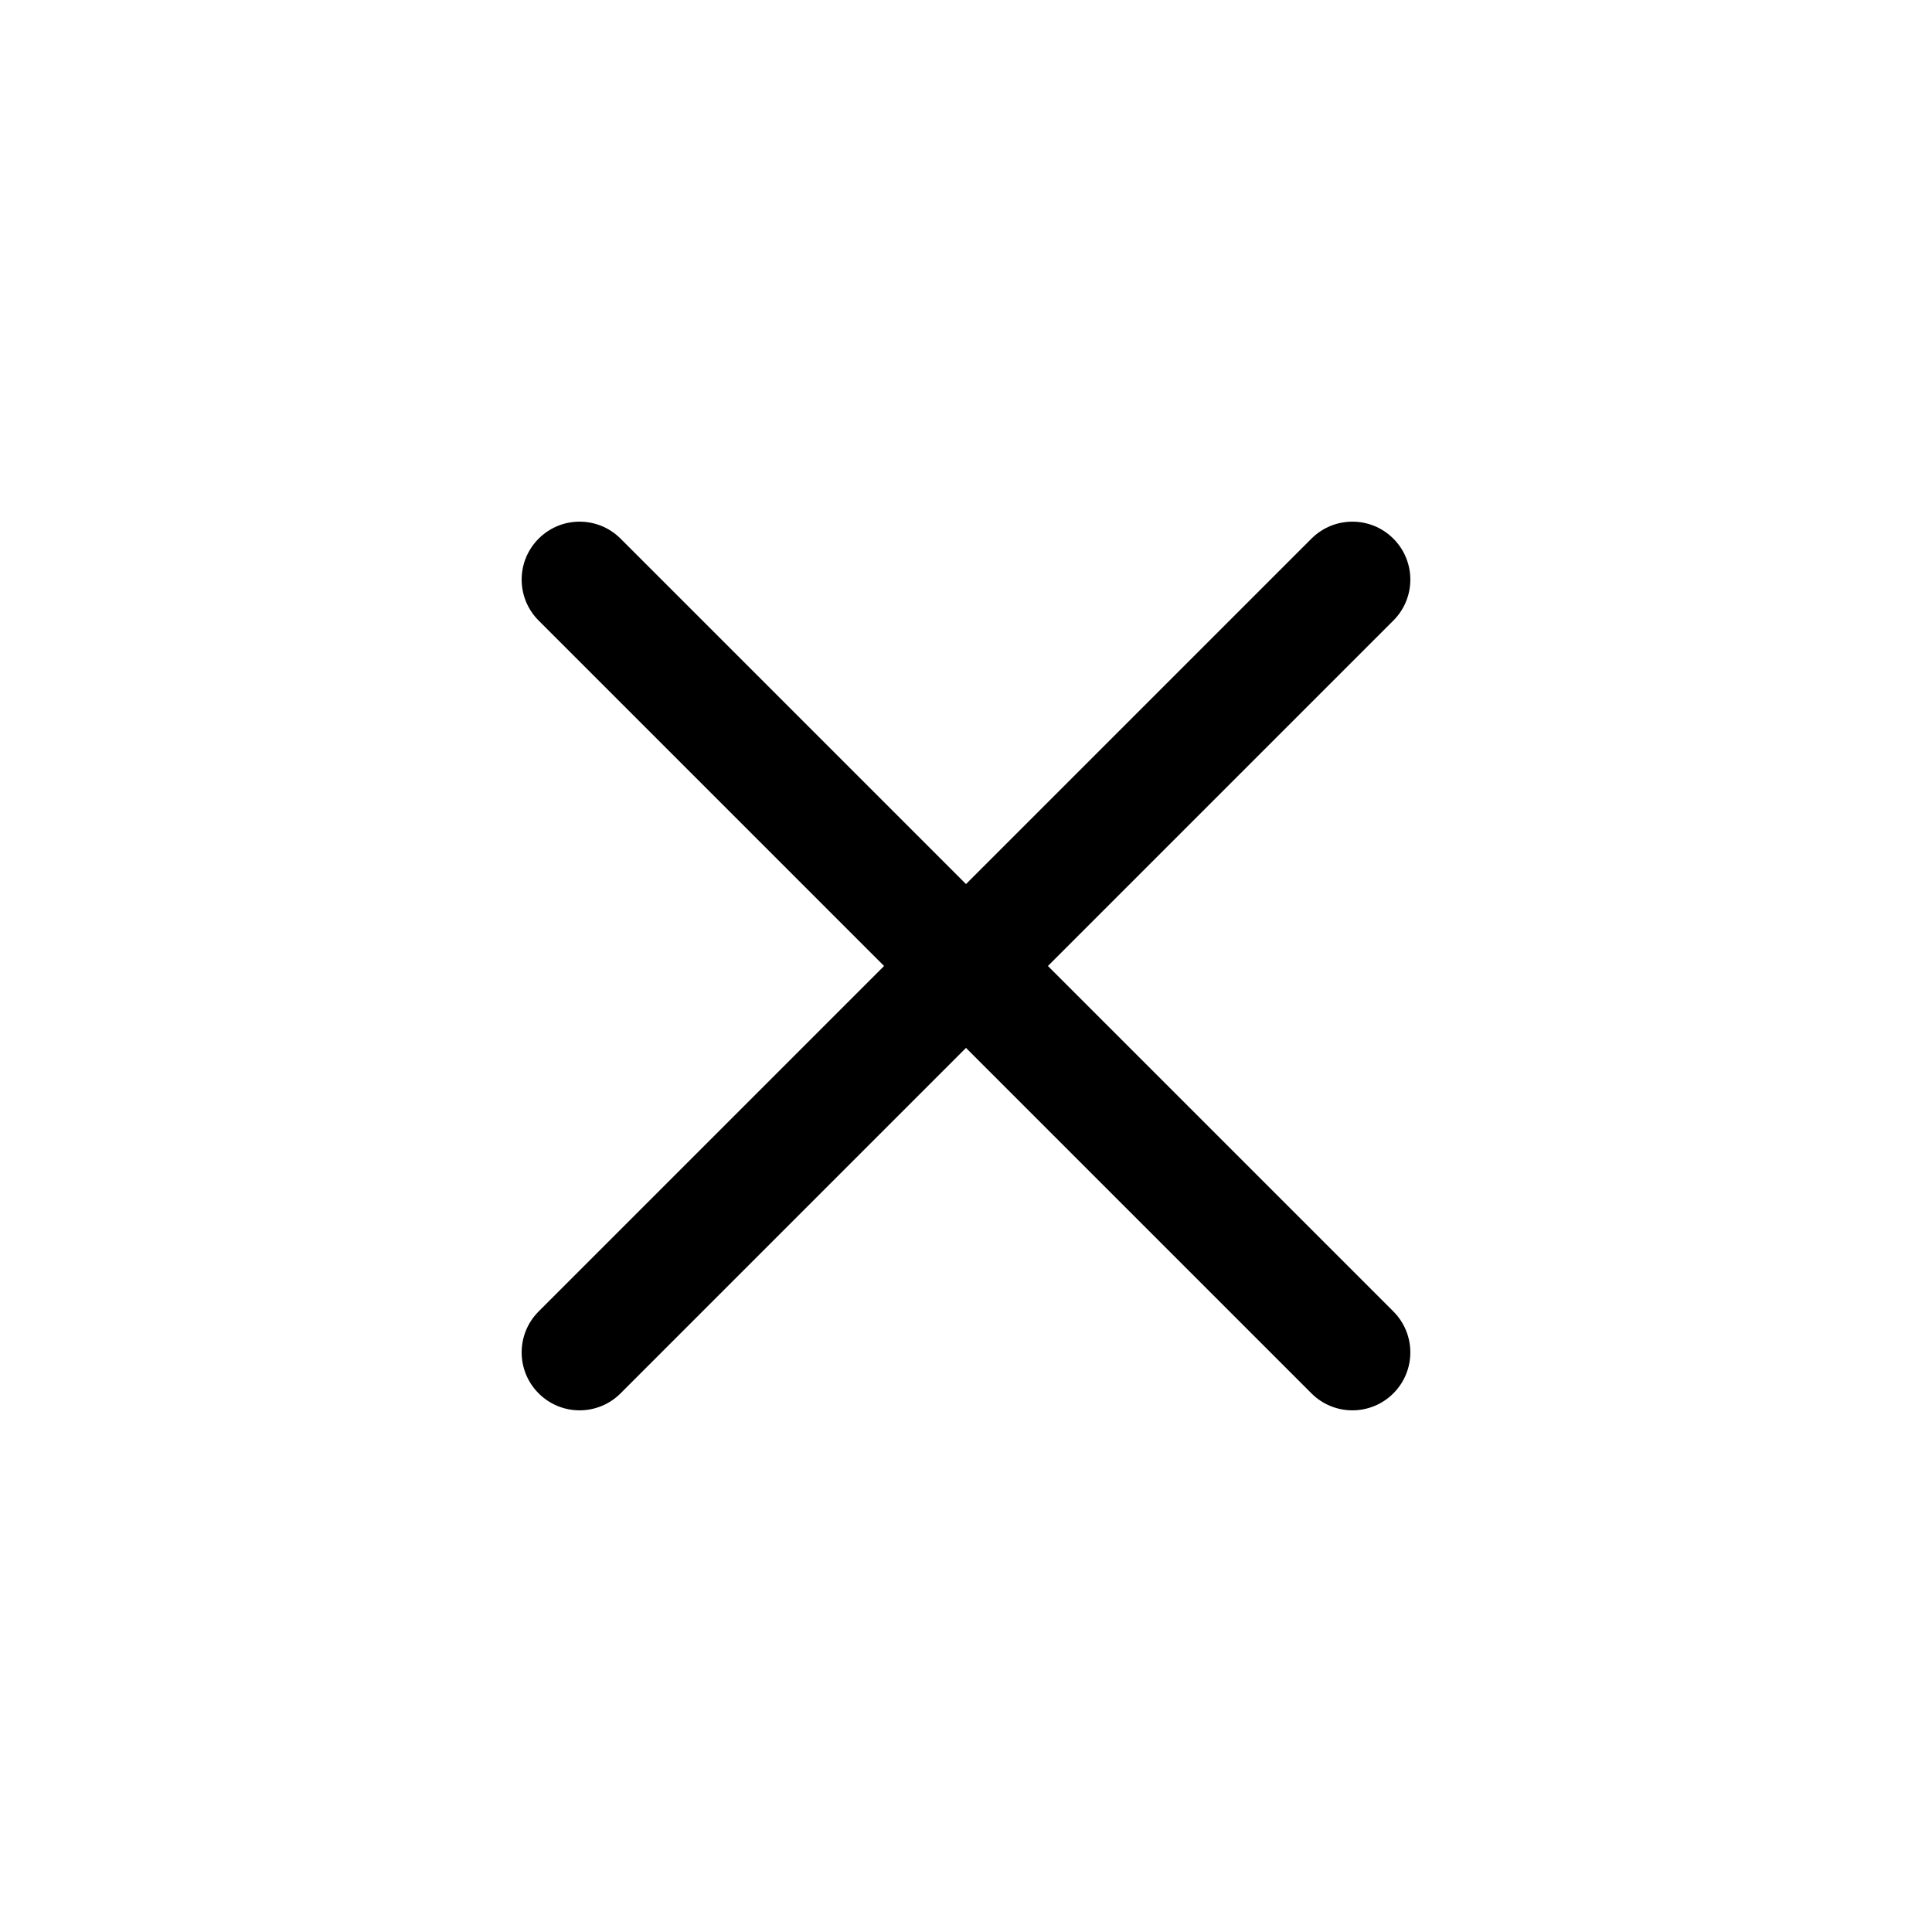
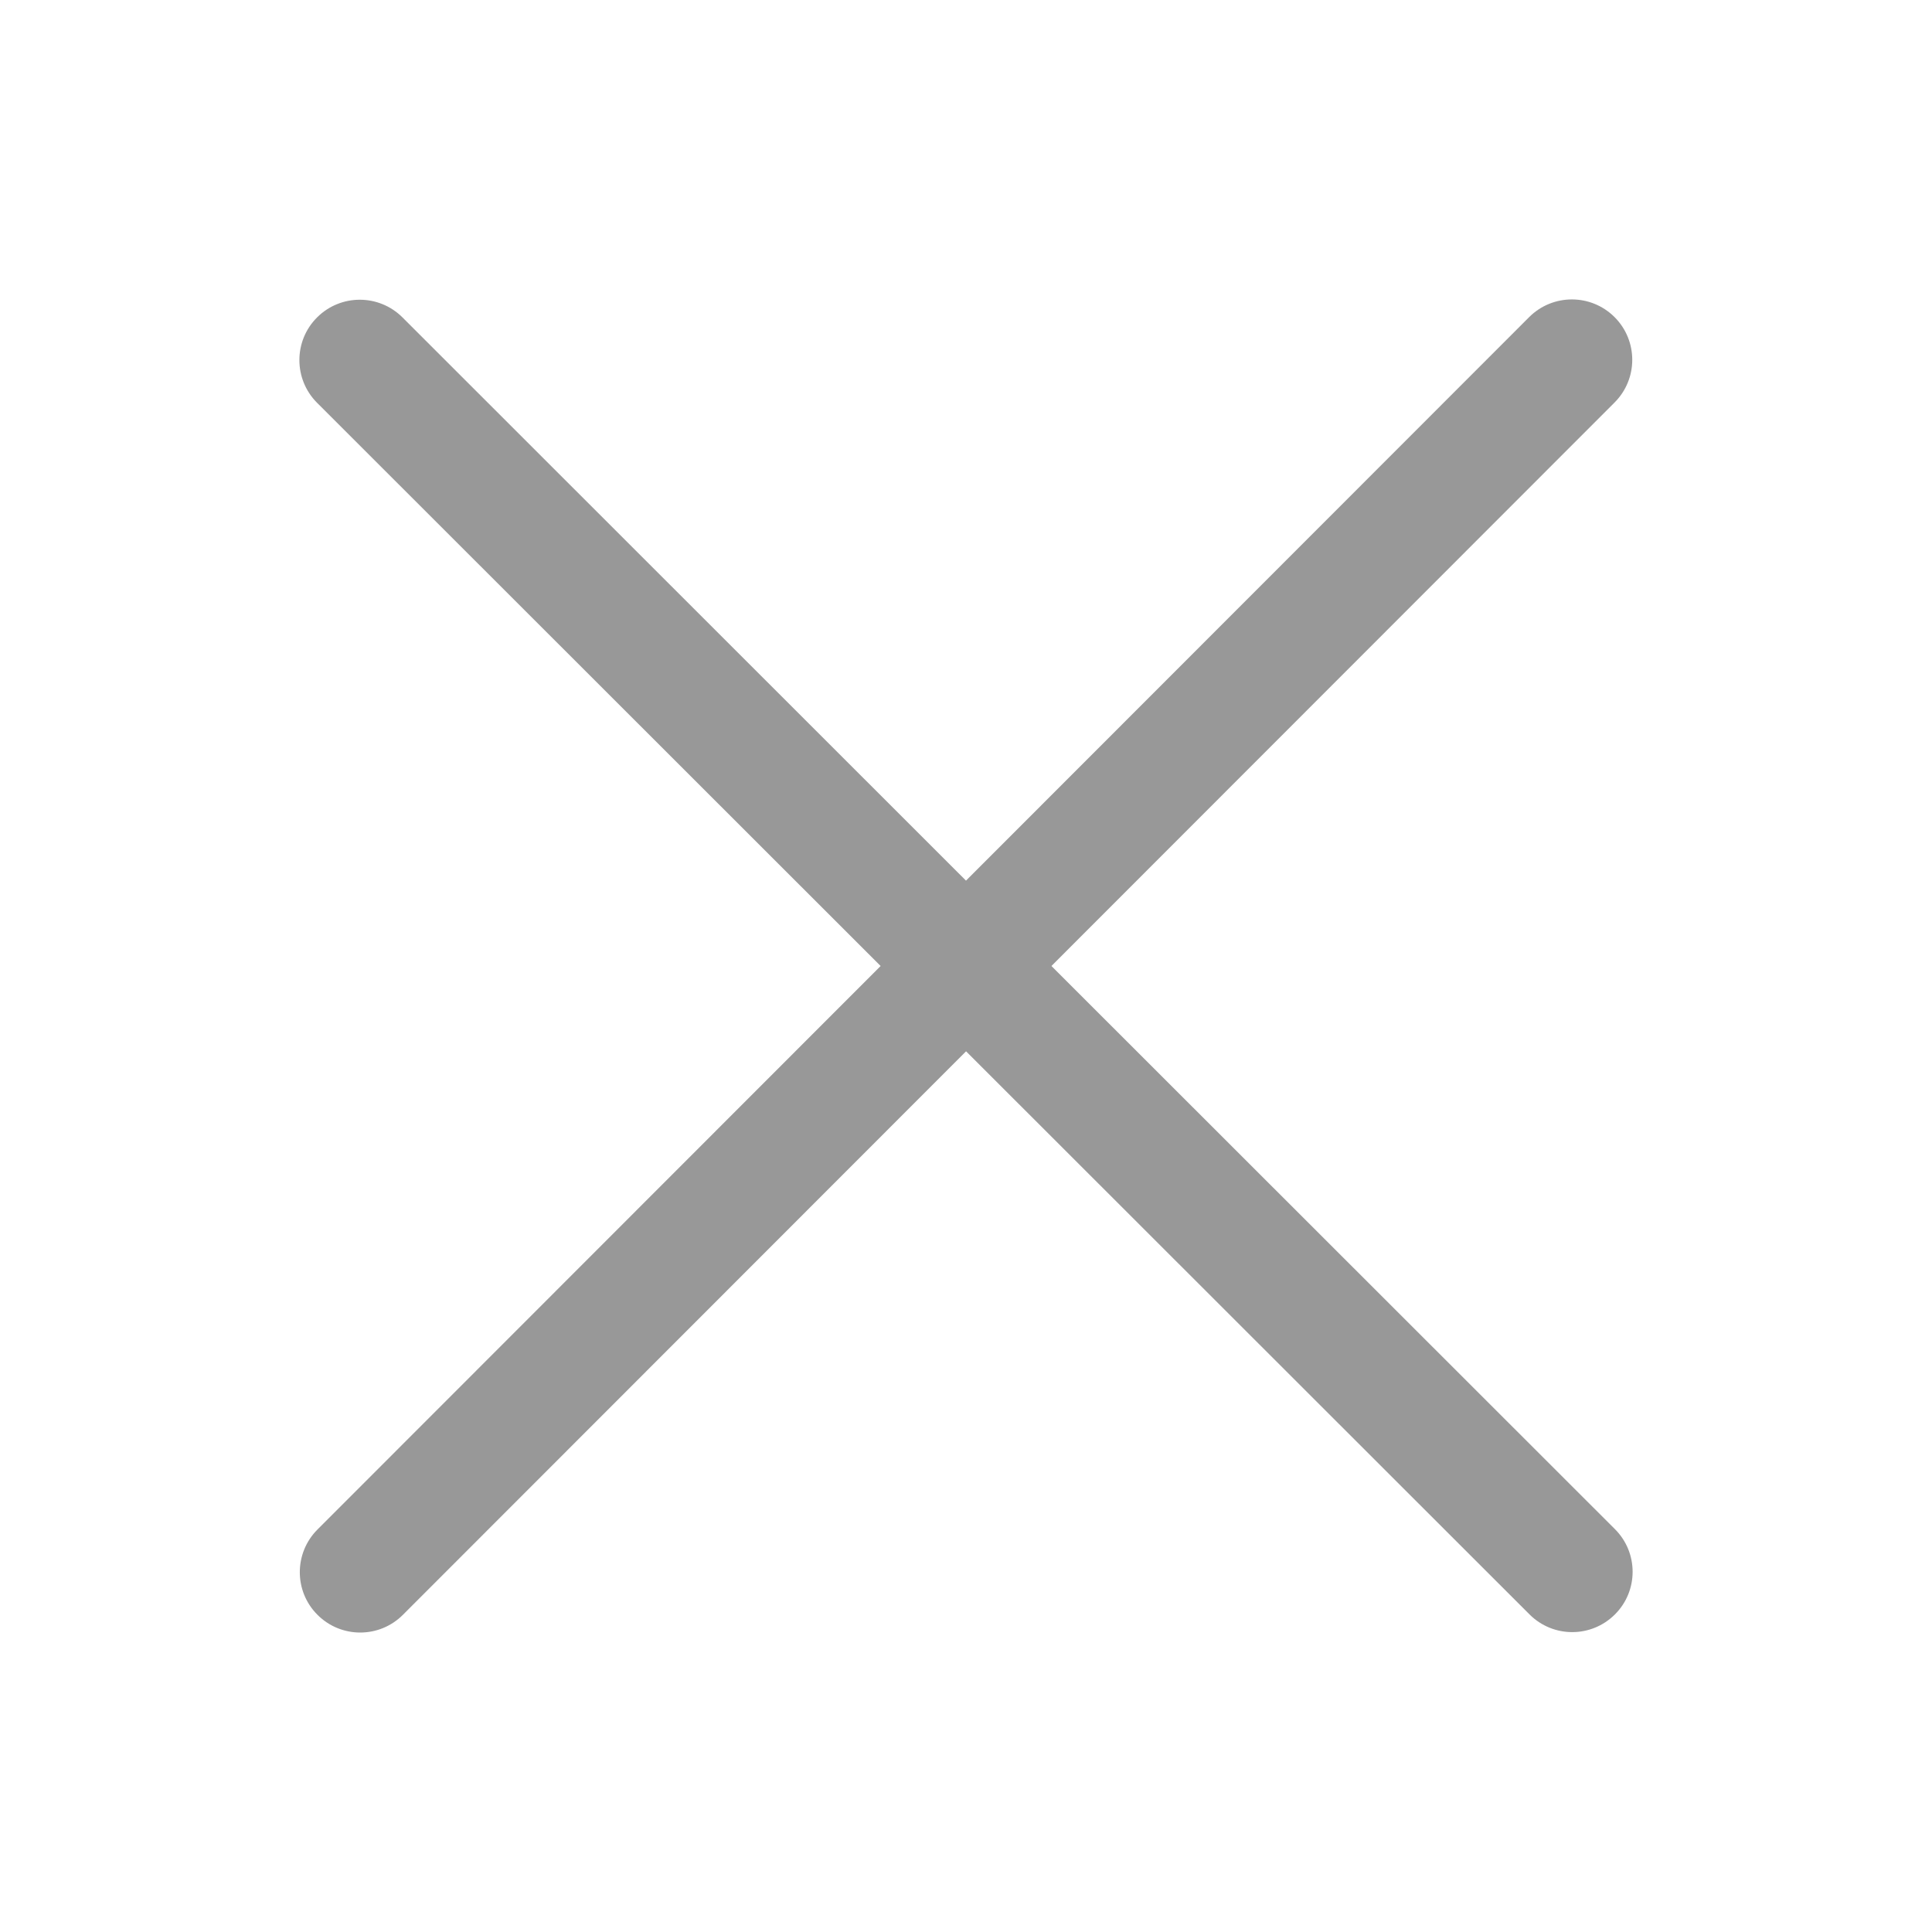
- <svg xmlns="http://www.w3.org/2000/svg" width="800px" height="800px" viewBox="0 -0.5 25 25" fill="none">
-   <path d="M6.97 16.47C6.677 16.763 6.677 17.237 6.97 17.53C7.263 17.823 7.737 17.823 8.03 17.53L6.97 16.47ZM13.03 12.53C13.323 12.237 13.323 11.763 13.03 11.47C12.737 11.177 12.263 11.177 11.97 11.47L13.03 12.53ZM11.97 11.47C11.677 11.763 11.677 12.237 11.97 12.53C12.263 12.823 12.737 12.823 13.03 12.53L11.97 11.47ZM18.03 7.53C18.323 7.237 18.323 6.763 18.03 6.47C17.737 6.177 17.263 6.177 16.97 6.47L18.03 7.53ZM13.03 11.47C12.737 11.177 12.263 11.177 11.97 11.47C11.677 11.763 11.677 12.237 11.97 12.53L13.03 11.47ZM16.97 17.53C17.263 17.823 17.737 17.823 18.03 17.53C18.323 17.237 18.323 16.763 18.03 16.47L16.97 17.53ZM11.97 12.53C12.263 12.823 12.737 12.823 13.03 12.53C13.323 12.237 13.323 11.763 13.03 11.47L11.97 12.53ZM8.03 6.47C7.737 6.177 7.263 6.177 6.97 6.47C6.677 6.763 6.677 7.237 6.97 7.53L8.03 6.47ZM8.03 17.53L13.03 12.53L11.97 11.47L6.97 16.47L8.03 17.53ZM13.03 12.53L18.03 7.53L16.97 6.47L11.97 11.47L13.03 12.53ZM11.97 12.53L16.97 17.53L18.03 16.47L13.03 11.47L11.97 12.53ZM13.03 11.47L8.03 6.47L6.97 7.53L11.97 12.53L13.03 11.47Z" fill="#000000" />
+ <svg xmlns="http://www.w3.org/2000/svg" id="Layer_1" enable-background="new 0 0 32 32" viewBox="0 0 32 32">
+   <path d="m26.748 25.327-9.333-9.327 9.327-9.333c.391-.391.391-1.024 0-1.415-.391-.39-1.023-.39-1.414 0l-9.328 9.334-9.334-9.329c-.391-.39-1.023-.39-1.414 0s-.391 1.024 0 1.415l9.334 9.328-9.327 9.333c-.391.391-.391 1.024 0 1.414.195.195.451.293.707.293s.512-.098.707-.293l9.328-9.334 9.333 9.327c.195.195.451.293.707.293s.512-.098.707-.293c.391-.389.391-1.023 0-1.413z" fill="rgb(0,0,0)" style="fill: rgb(152, 152, 152);" />
</svg>
